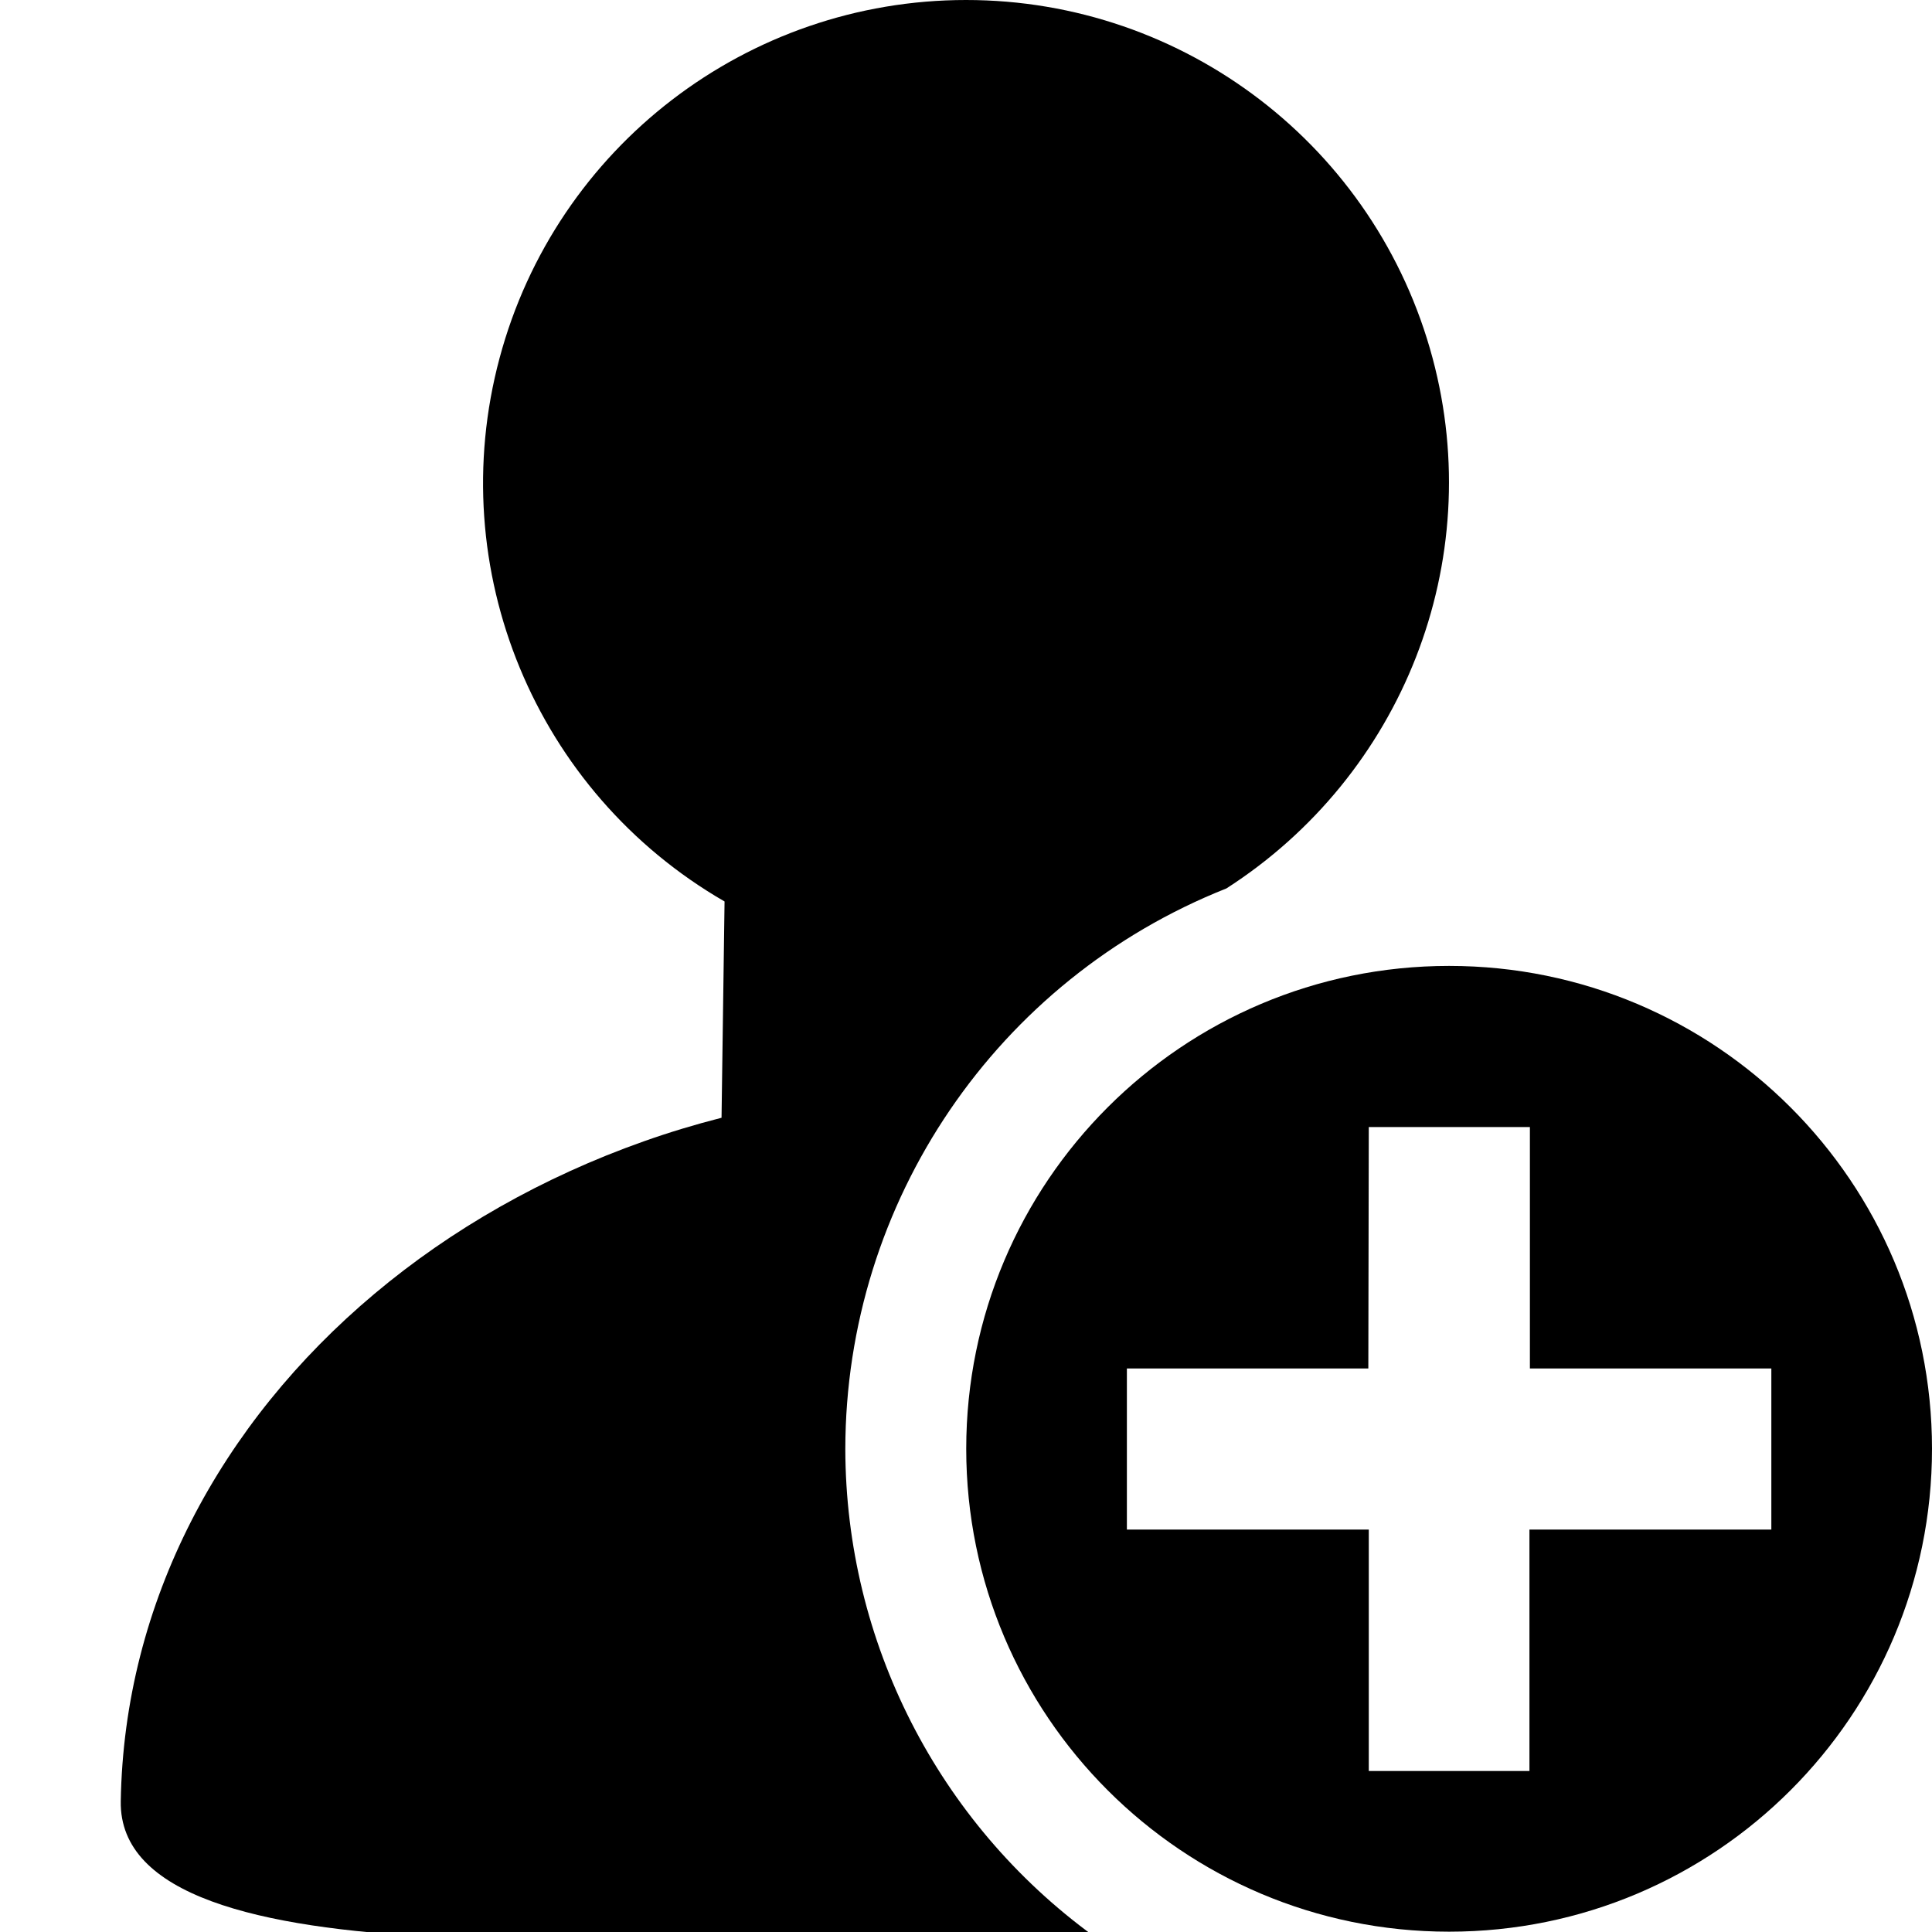
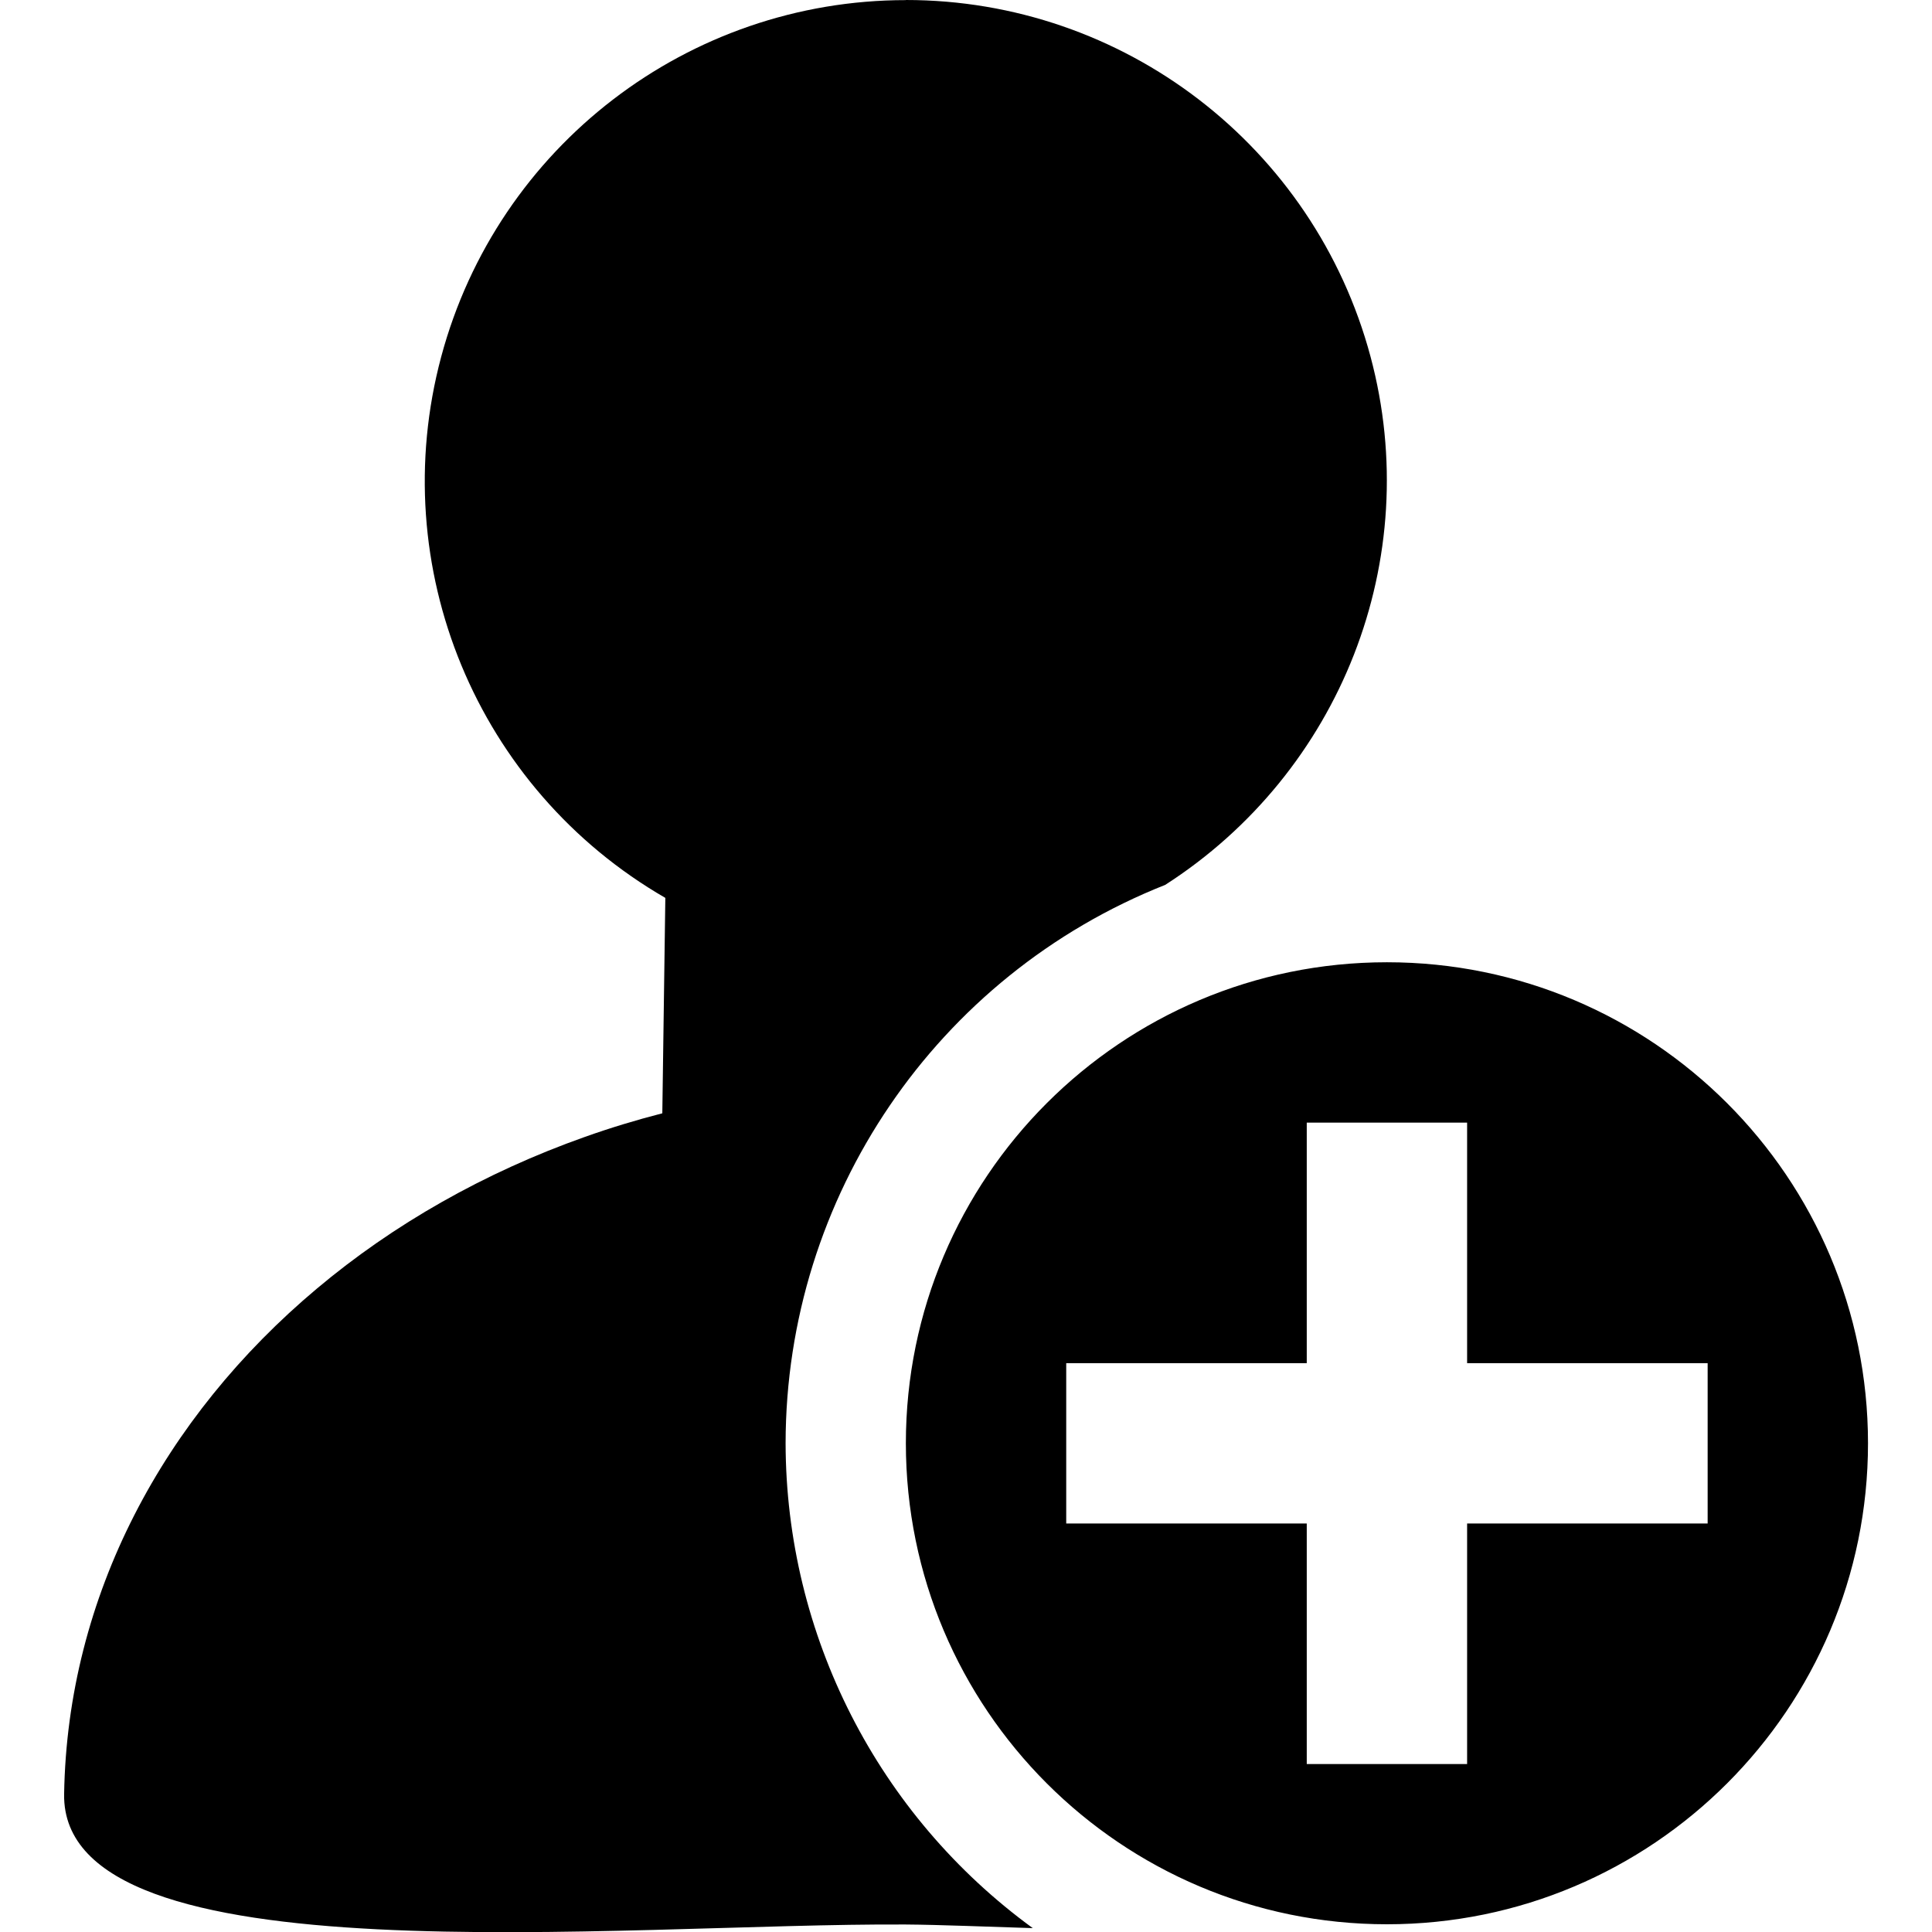
- <svg xmlns="http://www.w3.org/2000/svg" width="16" height="16" viewBox="0 0 4.233 4.233" version="1.1" id="svg4492">
-   <defs id="defs4486" />
-   <g id="layer1" transform="translate(0,-292.7667)">
-     <path style="opacity:1;fill-opacity:1;stroke:none;stroke-width:1.871;stroke-opacity:1" d="M 8 0 C 6.19 0 4.605 1.216 4.137 2.965 C 3.668 4.714 4.432 6.56 6 7.465 L 5.975 9.256 C 5.756 9.312 5.541 9.377 5.332 9.451 C 4.495 9.747 3.739 10.178 3.102 10.713 C 1.827 11.783 1.027 13.267 1 14.916 C 0.974 16.482 5.639 15.986 8 16 C 8.286 16.002 8.685 16.018 9.055 16.031 A 5 5 0 0 1 7 12 A 5 5 0 0 1 10.156 7.357 C 11.613 6.421 12.315 4.652 11.863 2.965 C 11.395 1.216 9.81 0 8 0 z " transform="matrix(0.2645833,0,0,0.2645833,0,292.7667)" id="path5039" />
-     <path style="opacity:1;fill-opacity:1;stroke:none;stroke-width:0.584;stroke-opacity:1" d="m 3.175,294.883 a 1.058,1.058 0 0 0 -1.058,1.058 1.058,1.058 0 0 0 1.058,1.058 1.058,1.058 0 0 0 1.058,-1.058 1.058,1.058 0 0 0 -1.058,-1.058 z m -0.176,0.353 h 0.353 v 0.529 h 0.529 v 0.353 H 3.351 v 0.529 H 2.999 v -0.529 H 2.469 v -0.353 h 0.529 z" id="path5084" />
-   </g>
+ <svg xmlns="http://www.w3.org/2000/svg" version="1.1" id="nav_invites" viewBox="0 0 16 16">
+   <path d="M 11.486,7.969 A 3.984,3.984 0 0 0 7.502,11.952 3.984,3.984 0 0 0 11.486,15.936 3.984,3.984 0 0 0 15.47,11.952 3.984,3.984 0 0 0 11.486,7.969 Z m -0.664,1.328 h 1.328 v 1.992 h 1.992 v 1.328 h -1.992 v 1.992 h -1.328 v -1.992 h -1.992 v -1.328 h 1.992 z M 7.502,9.0337068e-4 c -1.803,0 -3.381,1.211 -3.848,2.953 -0.467,1.742 0.294,3.58 1.856,4.482 l -0.025,1.784 c -0.218,0.056 -0.432,0.121 -0.64,0.195 -0.833,0.295 -1.587,0.724 -2.221,1.257 -1.269,1.065 -2.066,2.544 -2.093,4.186 -0.025,1.56 4.62,1.066 6.972,1.08 0.285,0.002 0.682,0.019 1.05,0.03 A 4.98,4.98 0 0 1 6.506,11.951 4.98,4.98 0 0 1 9.65,7.328 c 1.451,-0.932 2.15,-2.695 1.7,-4.375 C 10.883,1.211 9.305,3.3706827e-6 7.502,3.3706827e-6 Z" />
</svg>
